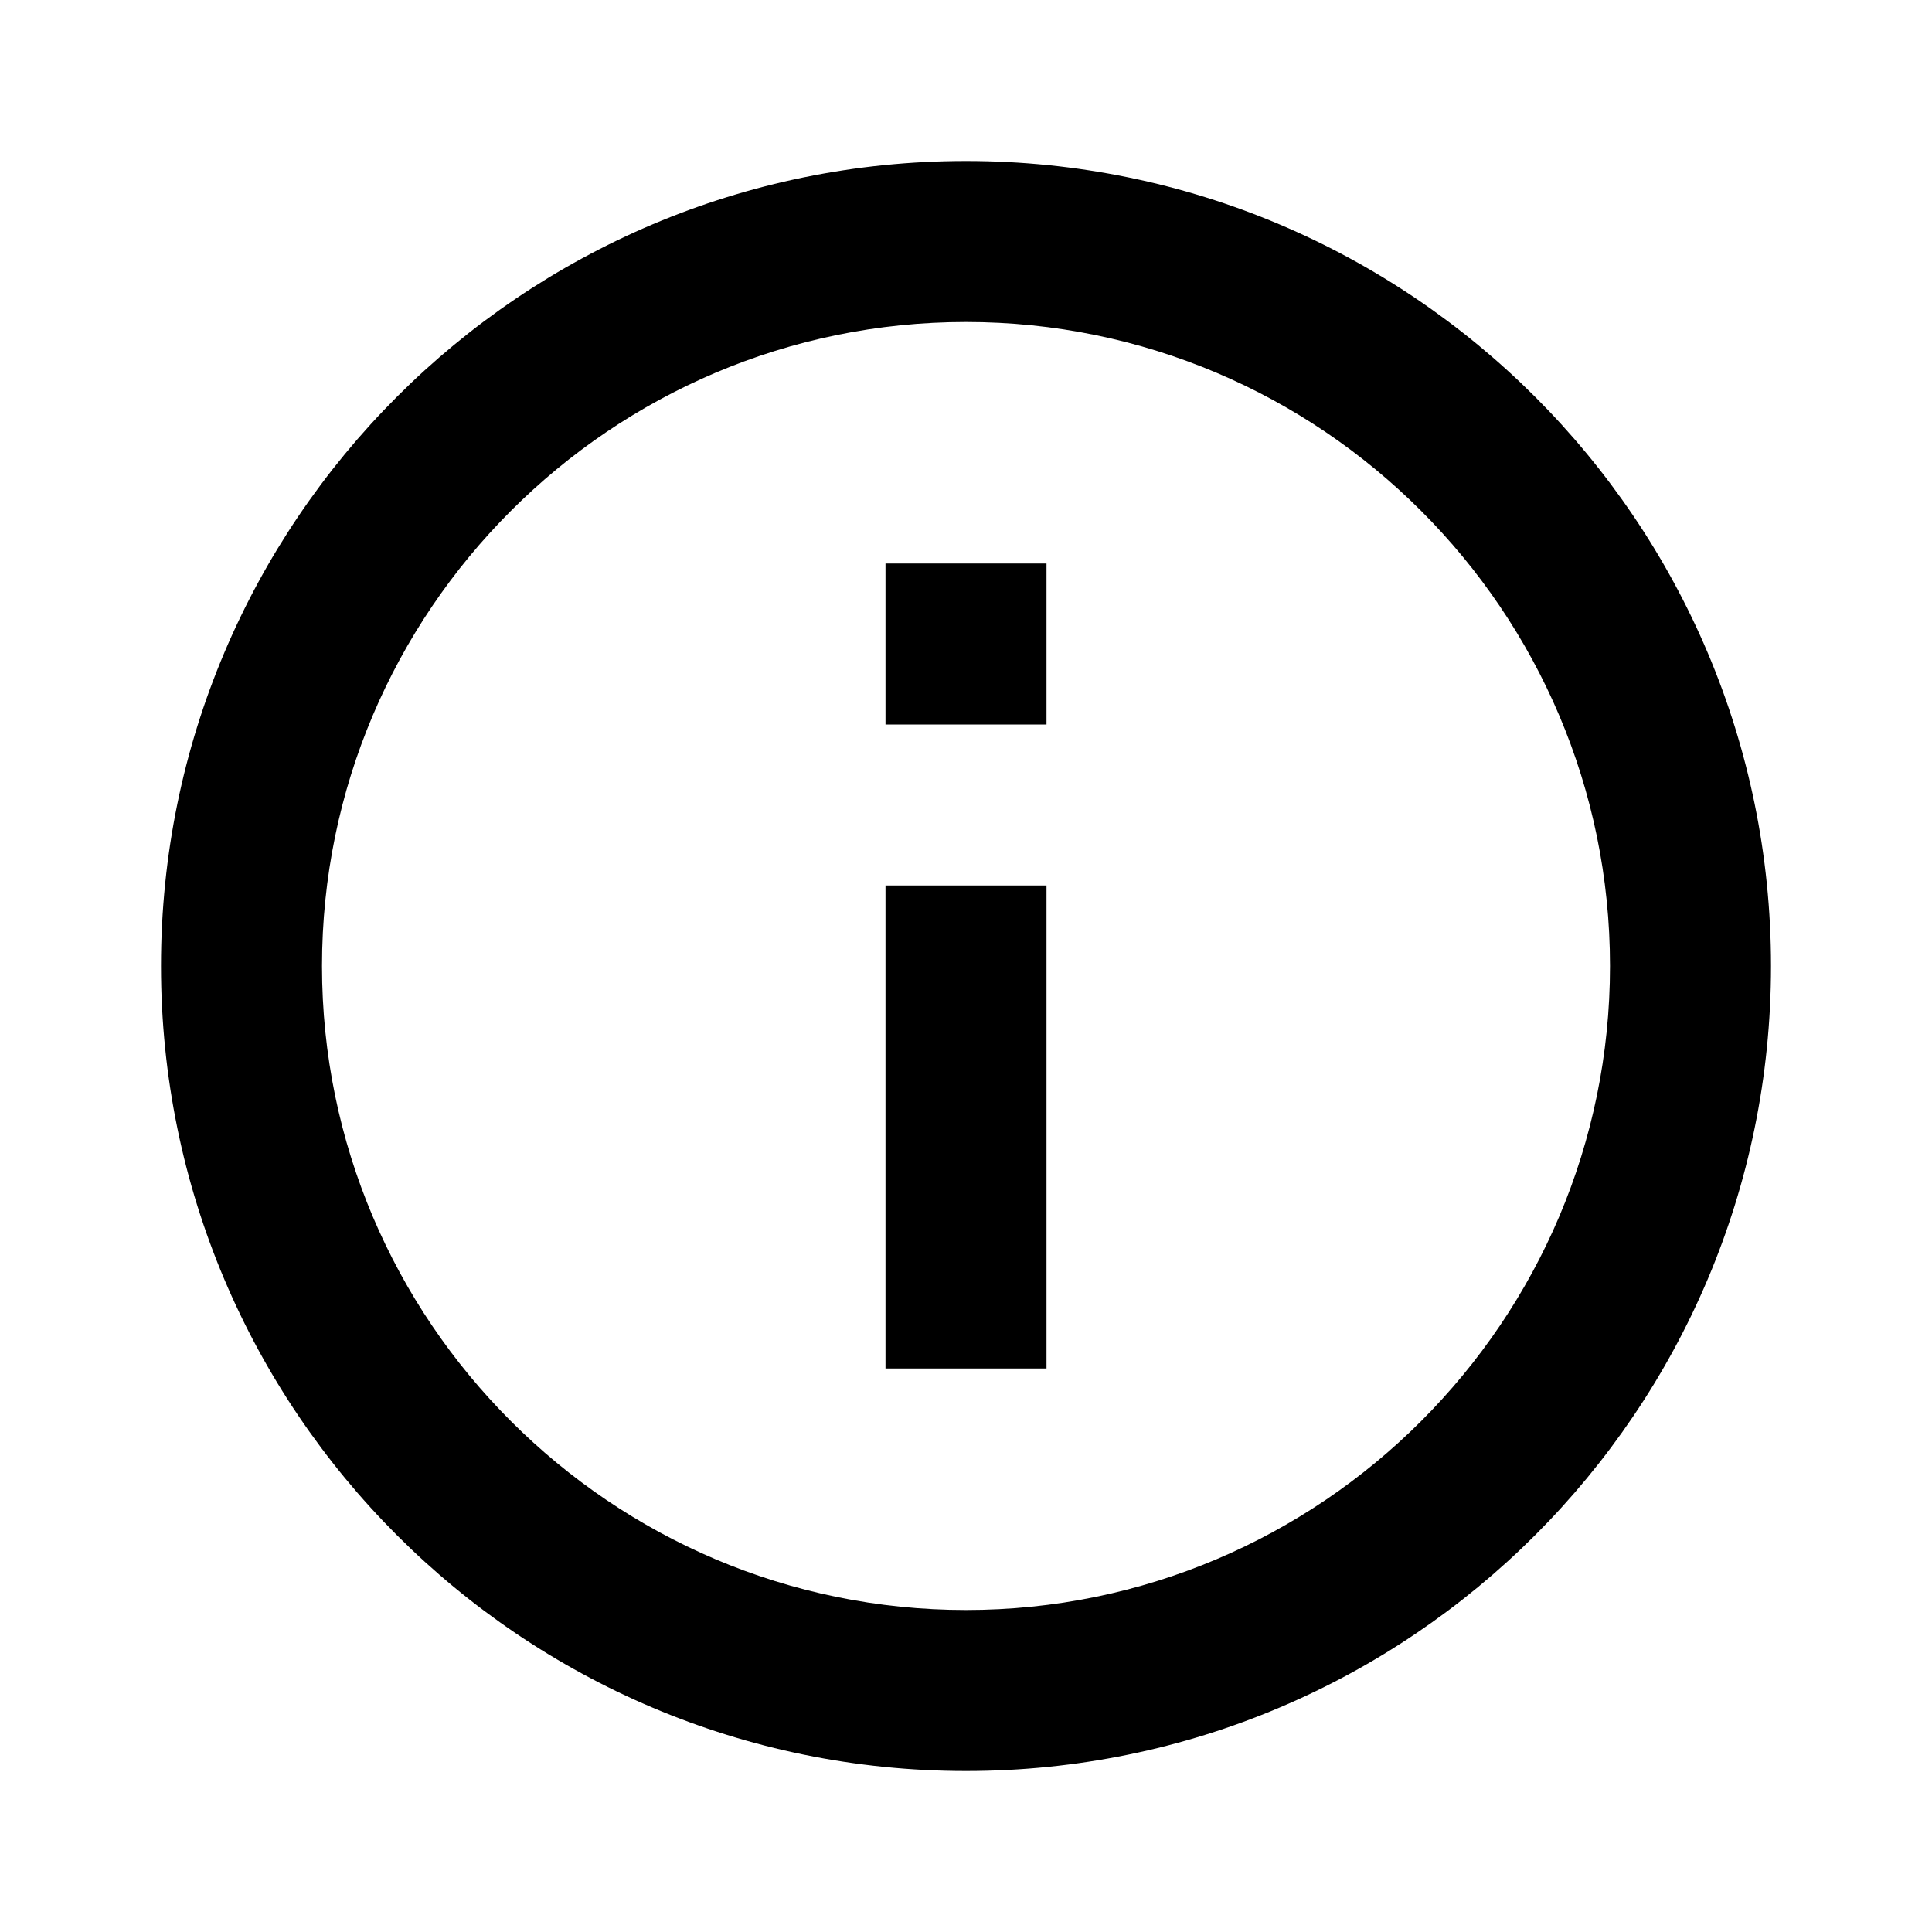
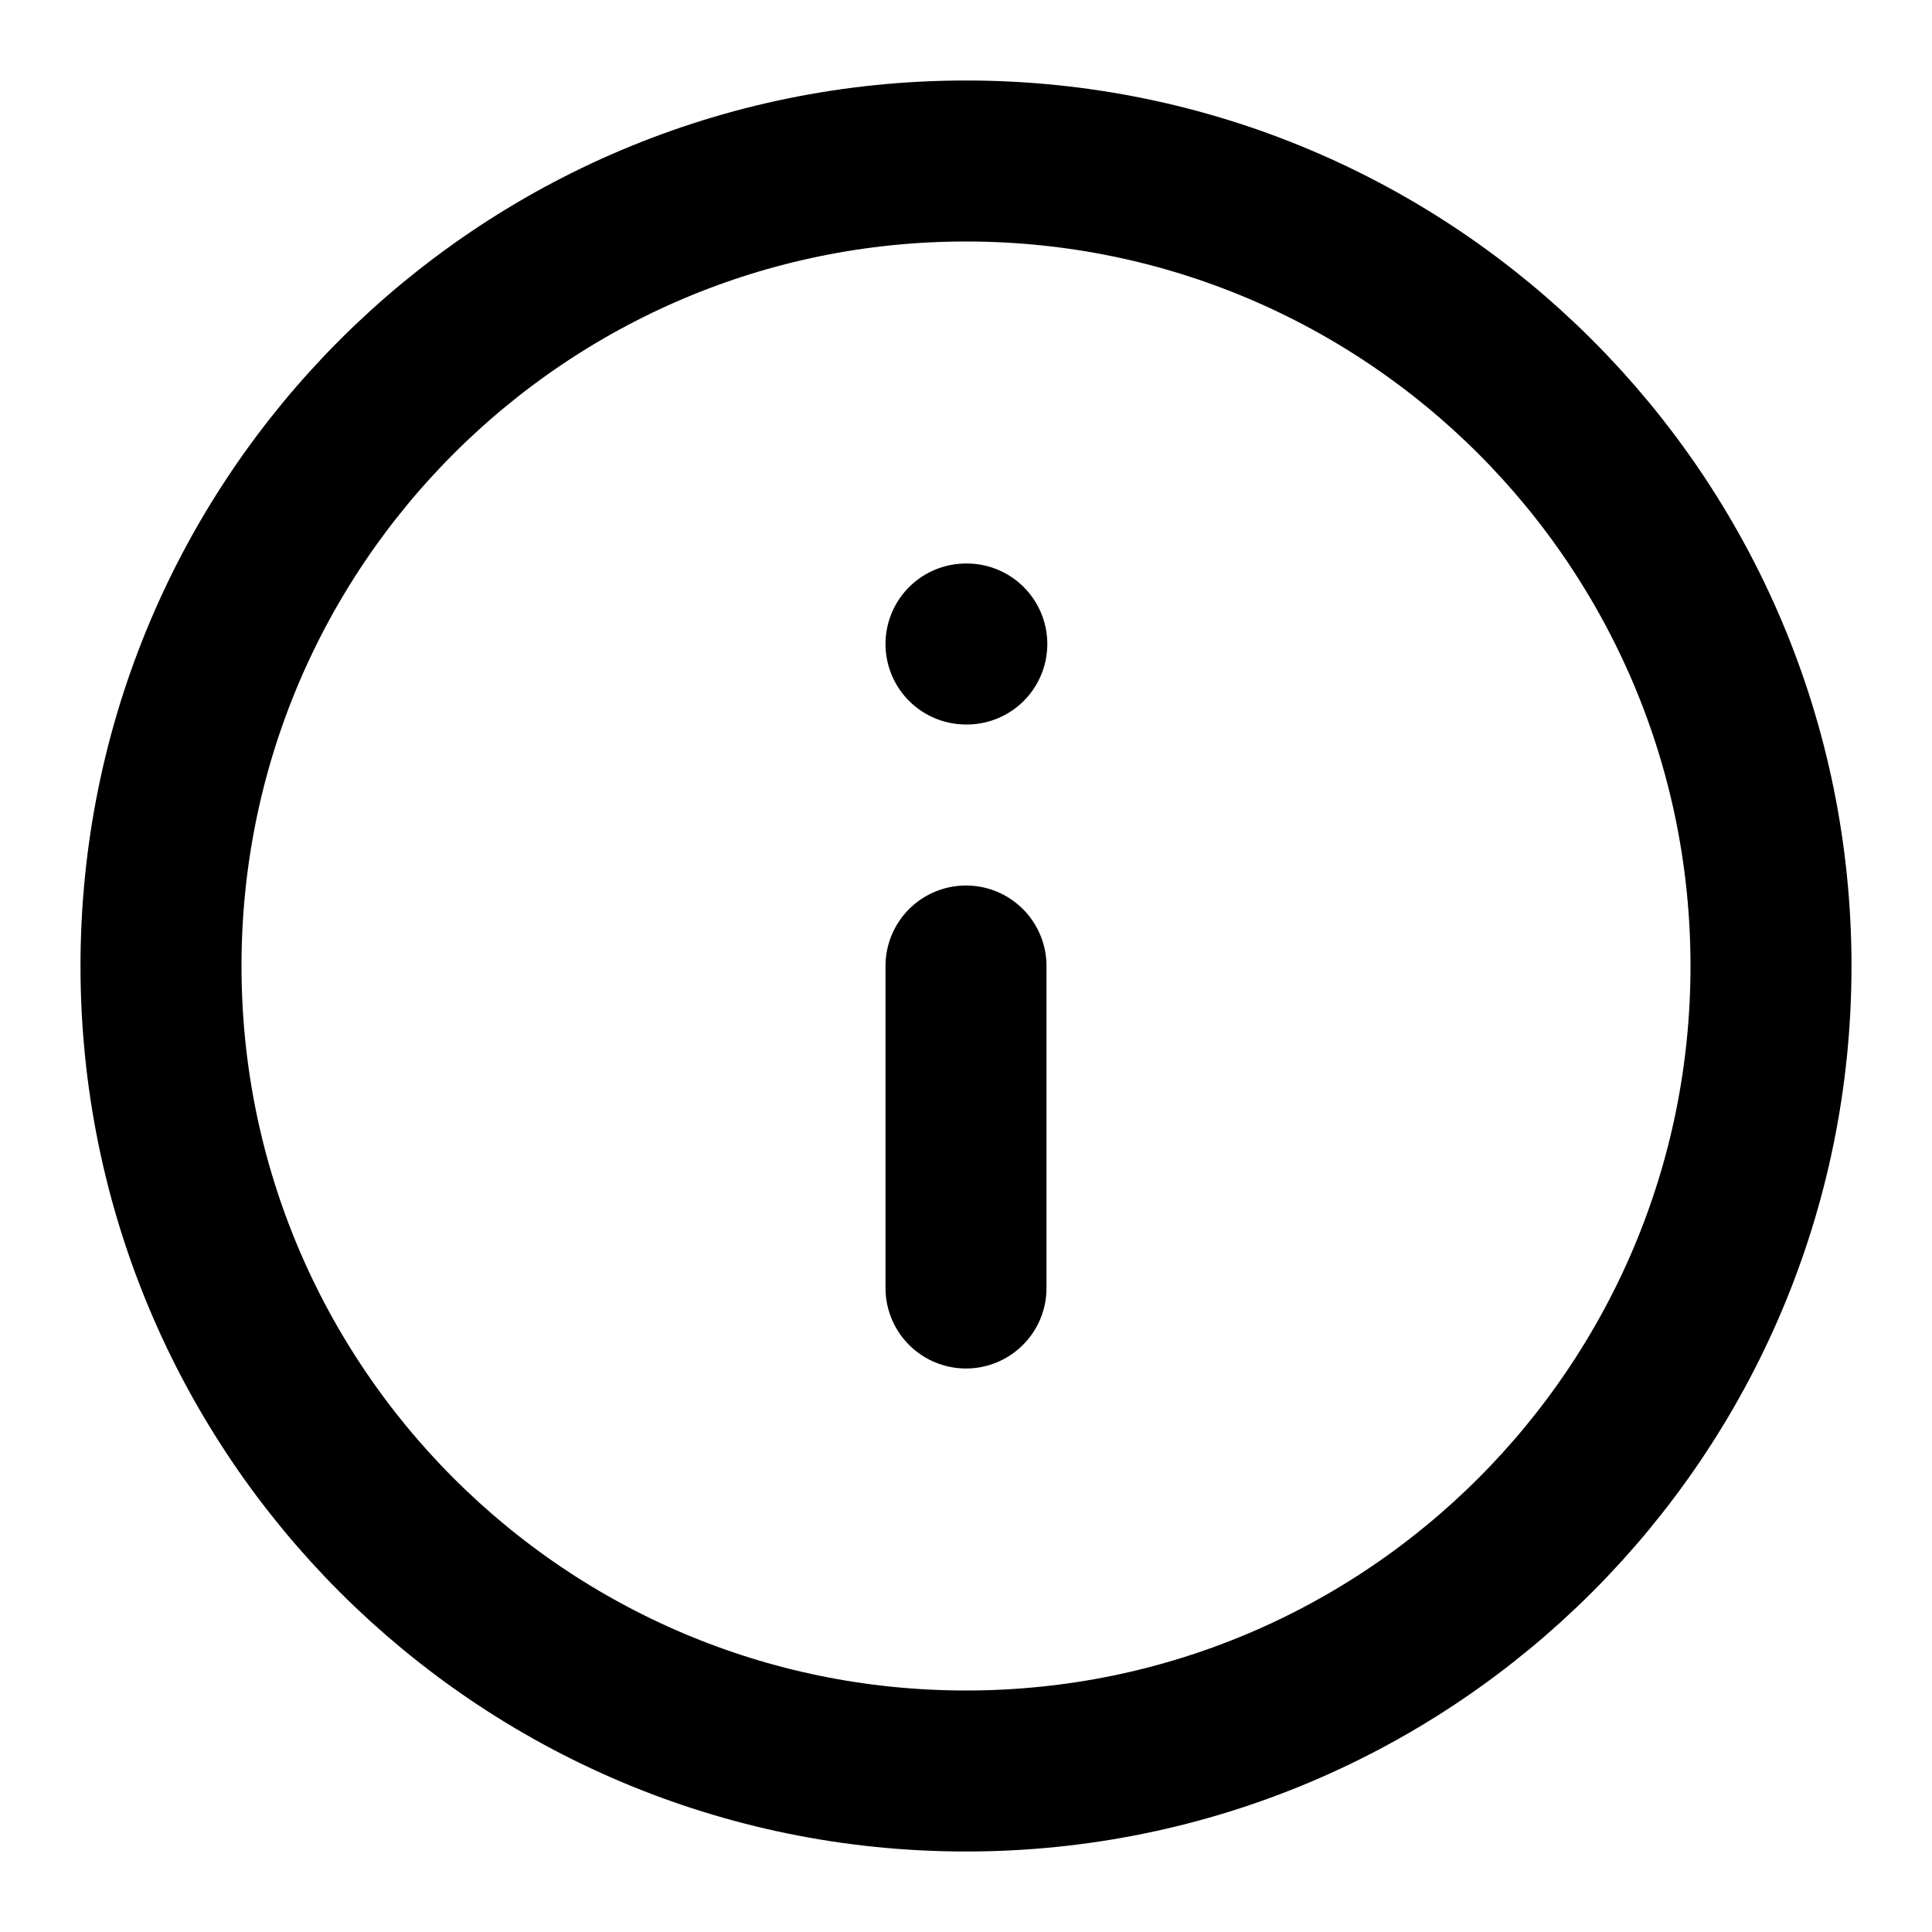
- <svg xmlns="http://www.w3.org/2000/svg" height="24" viewBox="0 0 24 24" width="24" fill="currentColor">
-   <path d="M0 0h24v24H0z" fill="none" />
-   <path d="M11 17h2v-6h-2v6zm1-15C6.48 2 2 6.48 2 12s4.48 10 10 10 10-4.48 10-10S17.52 2 12 2zm0 18c-4.41 0-8-3.59-8-8s3.59-8 8-8 8 3.59 8 8-3.59 8-8 8zM11 9h2V7h-2v2z" />
+ <svg xmlns="http://www.w3.org/2000/svg" viewBox="0 0 24 24" fill="none" stroke="currentColor" stroke-width="2" stroke-linecap="round" stroke-linejoin="round">
+   <circle cx="12" cy="12" r="10" />
+   <line x1="12" y1="16" x2="12" y2="12" />
+   <line x1="12" y1="8" x2="12.01" y2="8" />
</svg>
